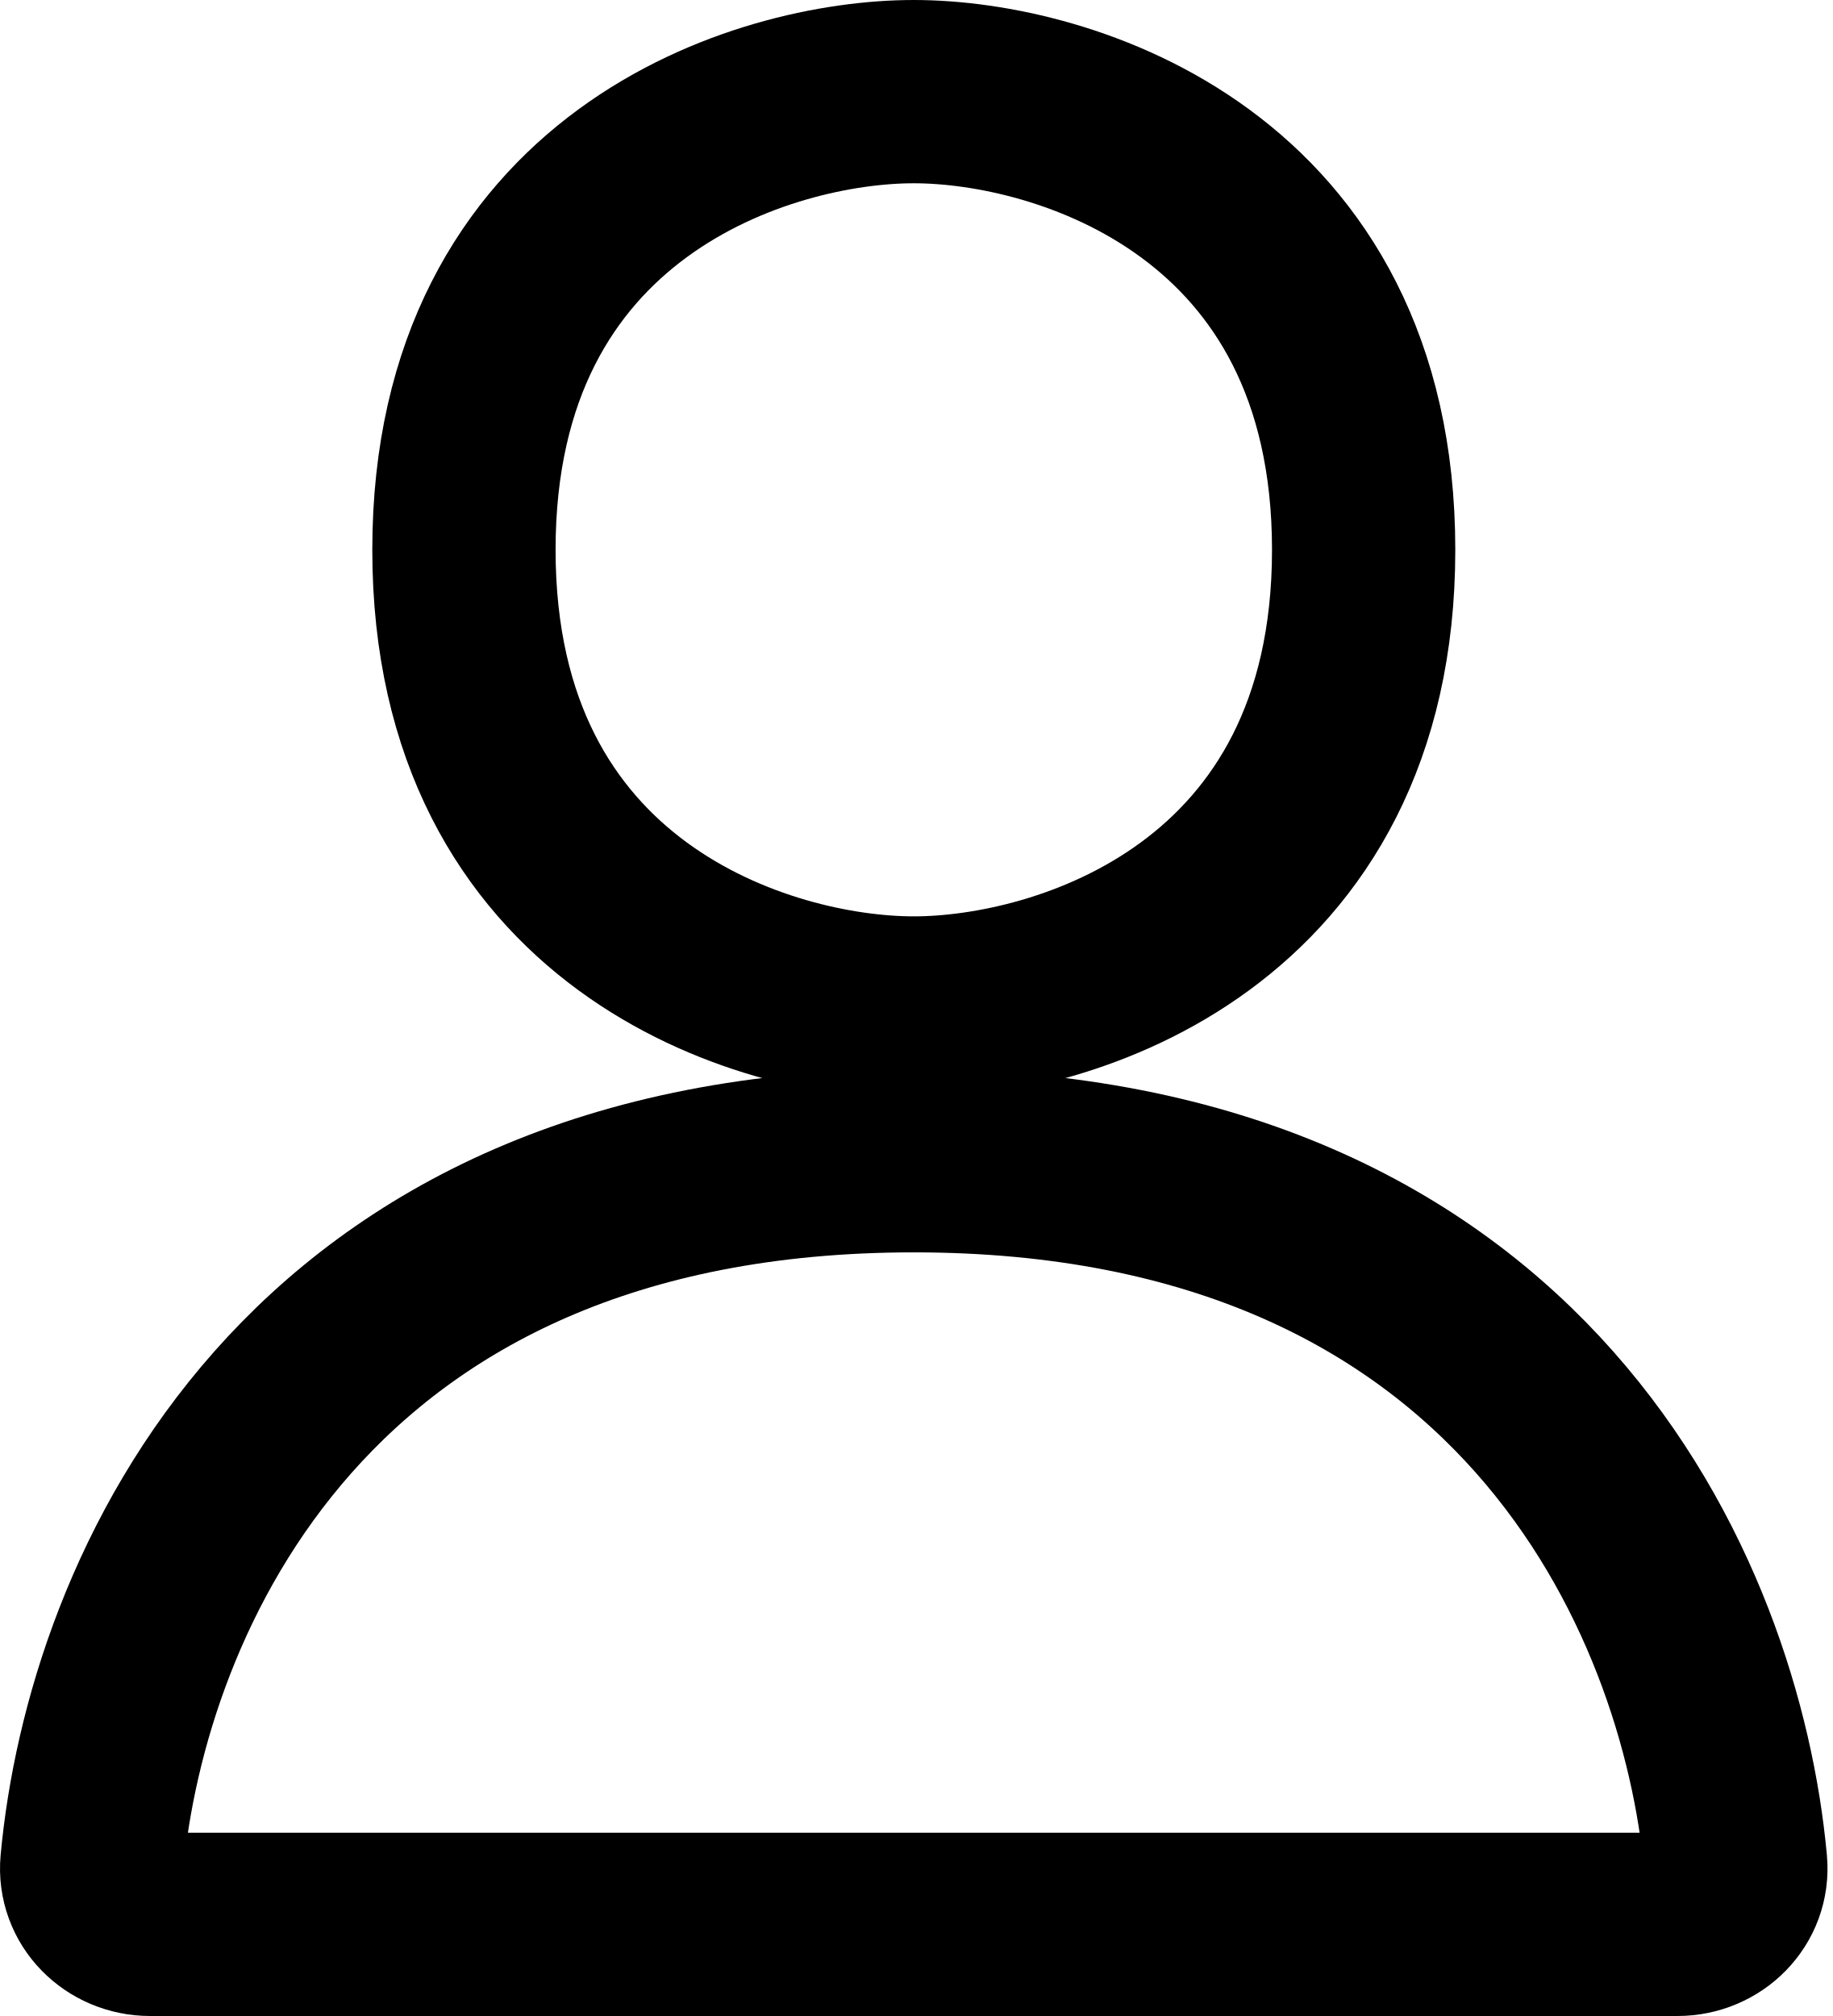
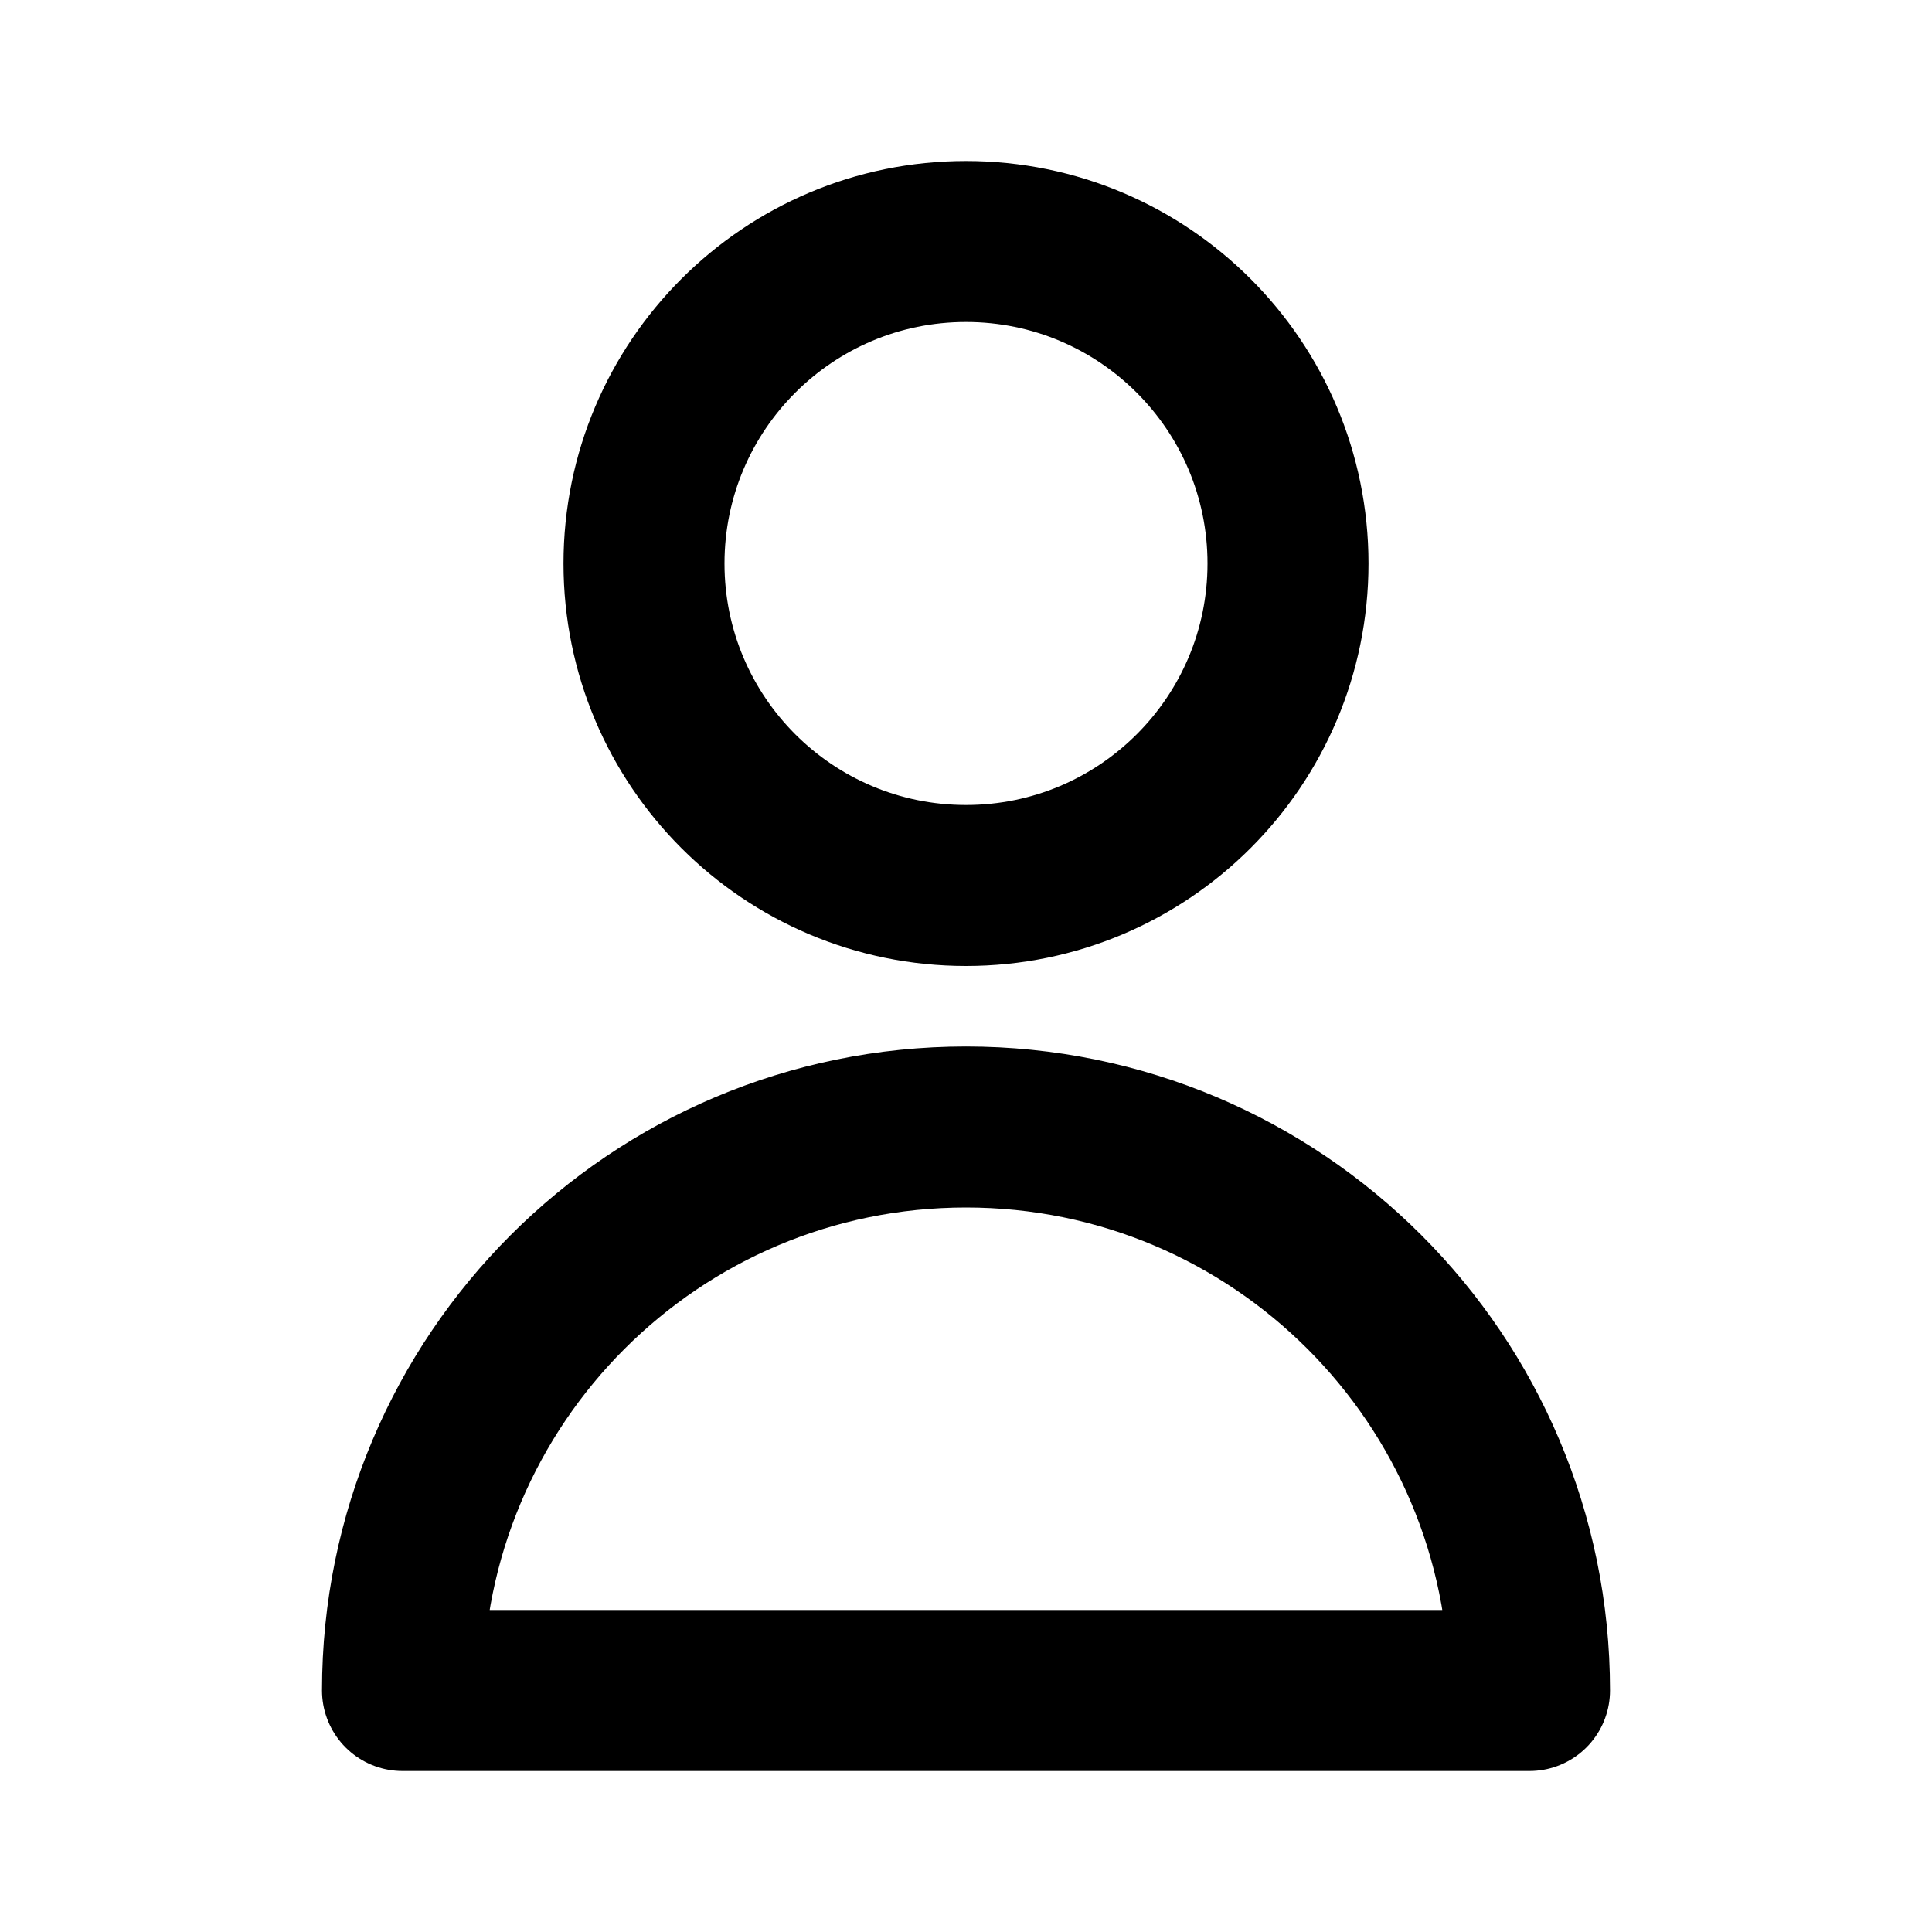
- <svg xmlns="http://www.w3.org/2000/svg" width="30" height="33" viewBox="0 0 30 33" fill="none">
-   <path d="M1.504 30.504C1.454 31.054 1.905 31.5 2.457 31.5H27.457C28.009 31.5 28.46 31.054 28.41 30.504C28.01 26.137 24.952 19 14.957 19C4.962 19 1.905 26.137 1.504 30.504Z" stroke="black" stroke-width="3" />
-   <path d="M22.321 9C22.321 15 17.412 16.5 14.957 16.5C12.503 16.5 7.594 15 7.594 9C7.594 3 12.503 1.5 14.957 1.5C17.412 1.5 22.321 3 22.321 9Z" stroke="black" stroke-width="3" />
+ <svg xmlns="http://www.w3.org/2000/svg" width="800px" height="800px" viewBox="0 0 24 24" fill="none">
+   <path d="M16 7C16 9.209 14.209 11 12 11C9.791 11 8 9.209 8 7C8 4.791 9.791 3 12 3C14.209 3 16 4.791 16 7Z" stroke="#000000" stroke-width="2" stroke-linecap="round" stroke-linejoin="round" />
+   <path d="M12 14C8.134 14 5 17.134 5 21H19C19 17.134 15.866 14 12 14Z" stroke="#000000" stroke-width="2" stroke-linecap="round" stroke-linejoin="round" />
</svg>
